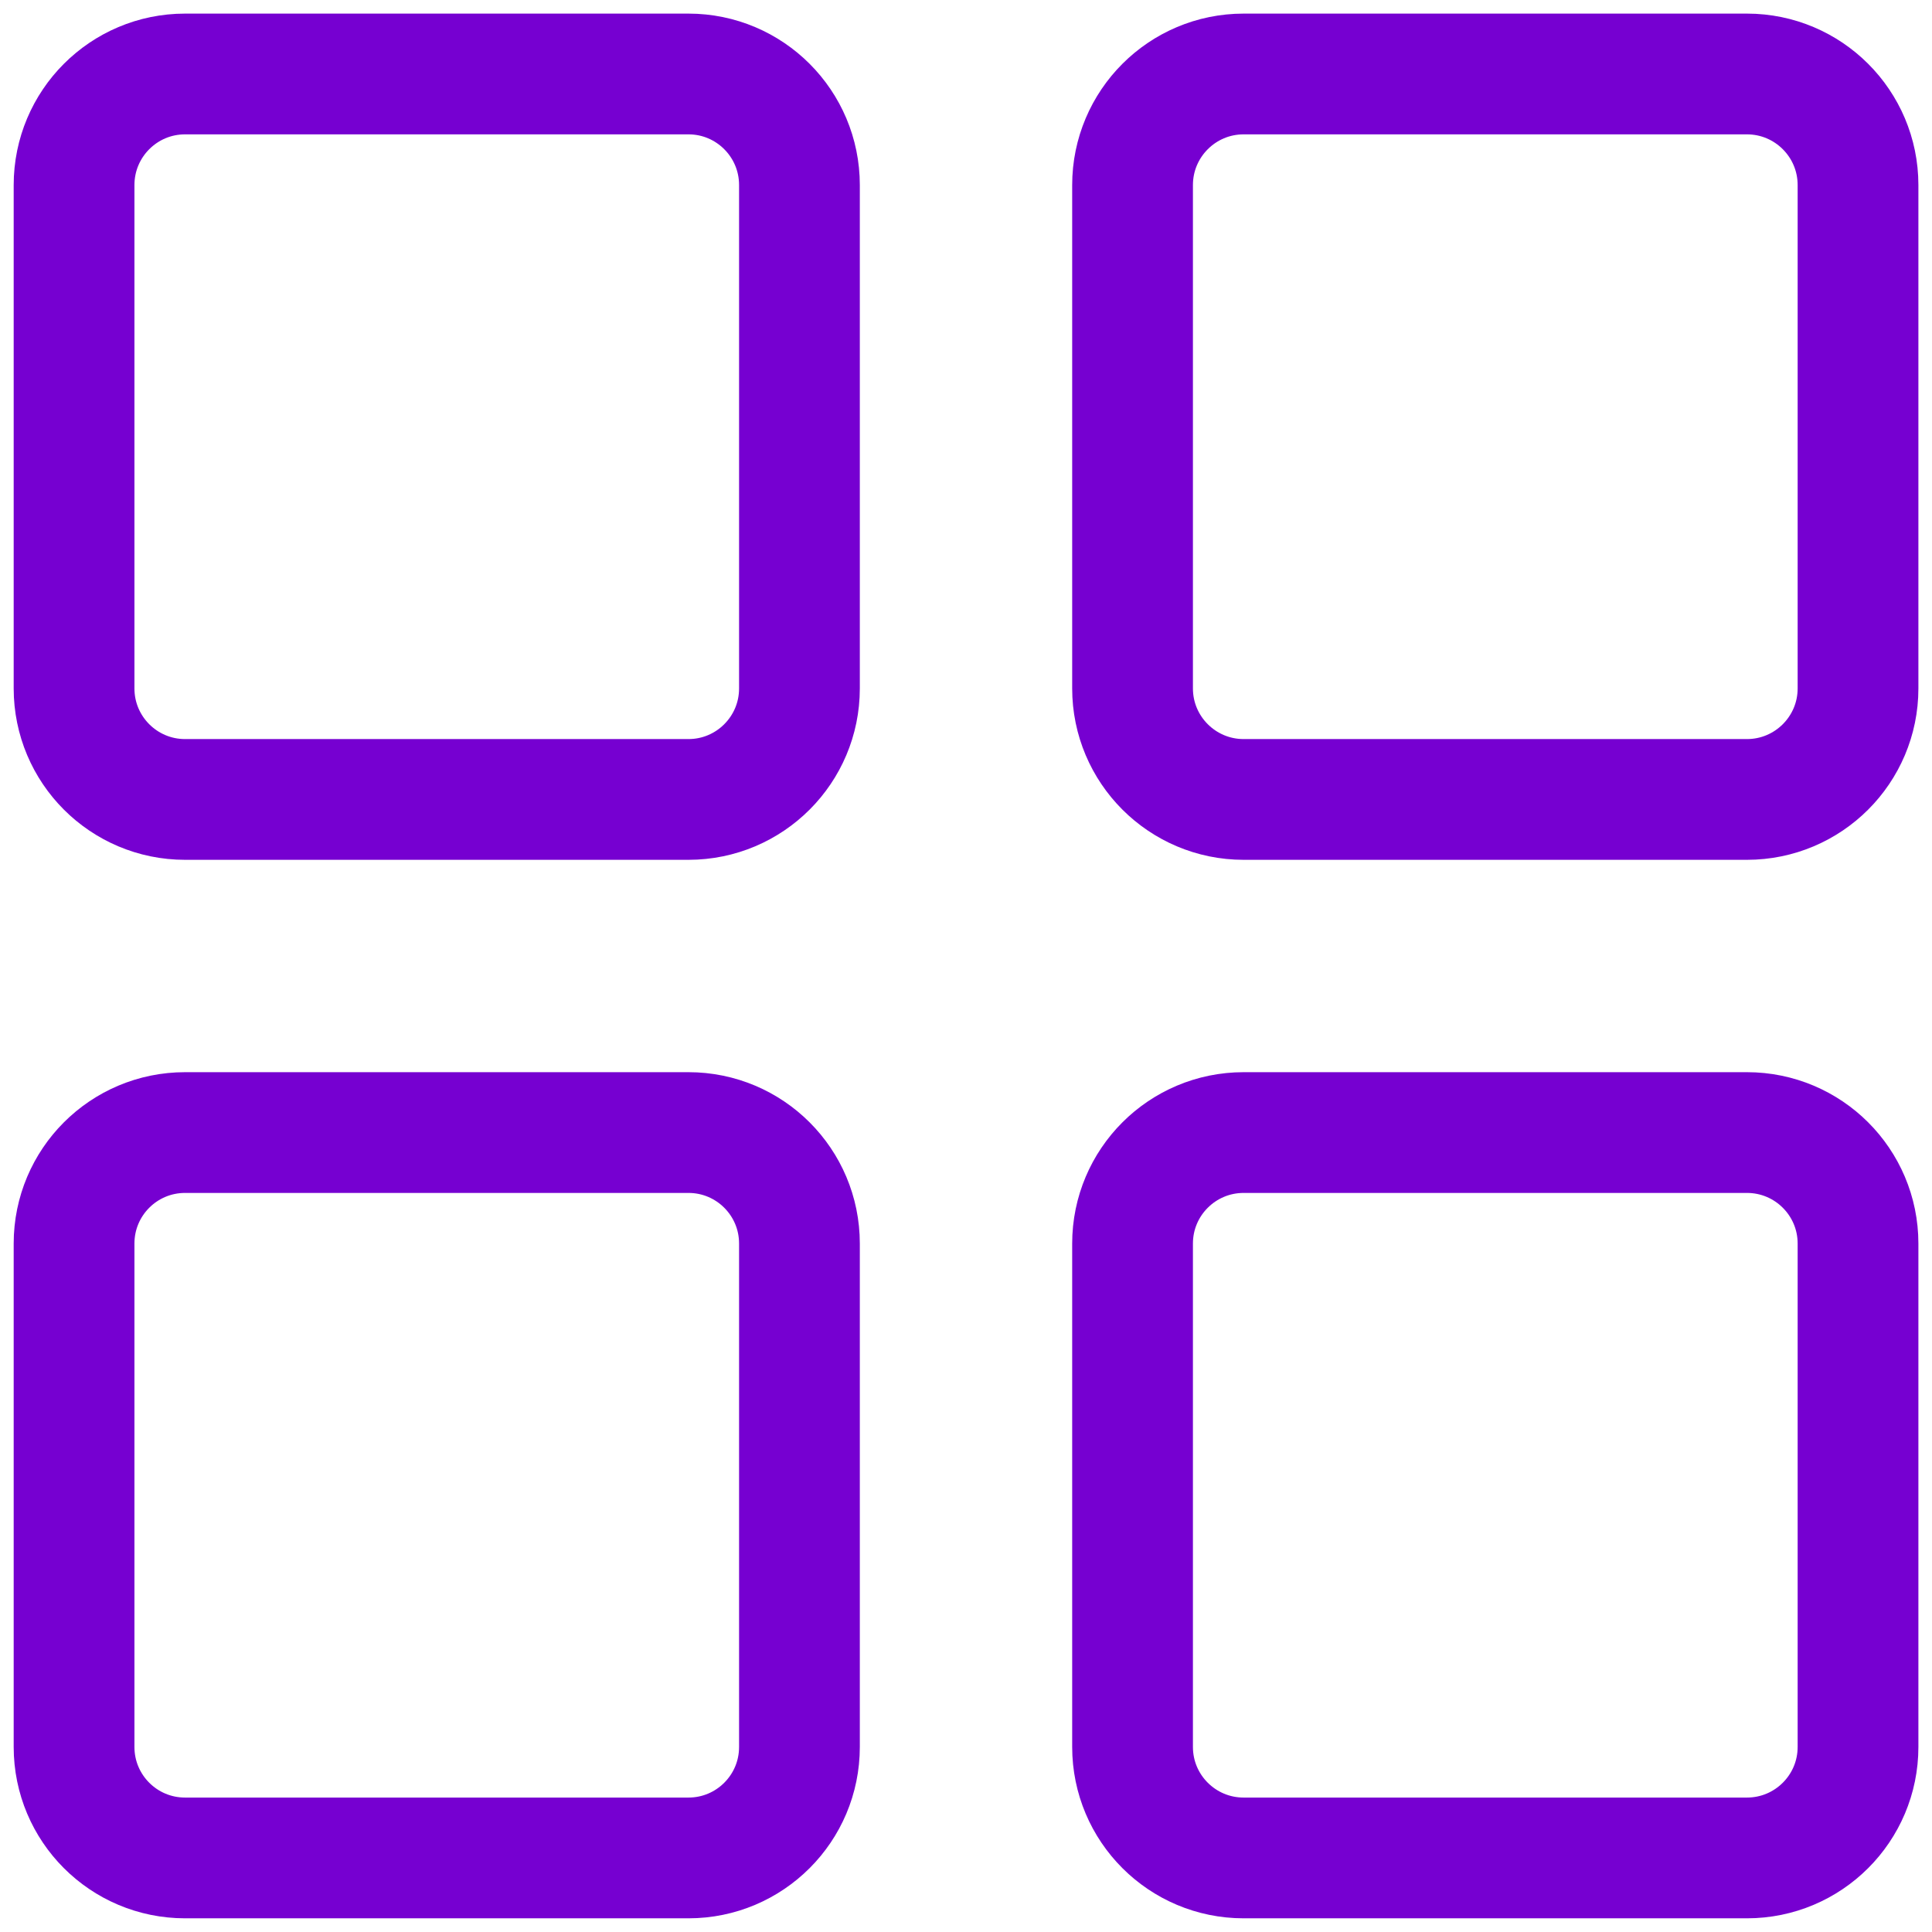
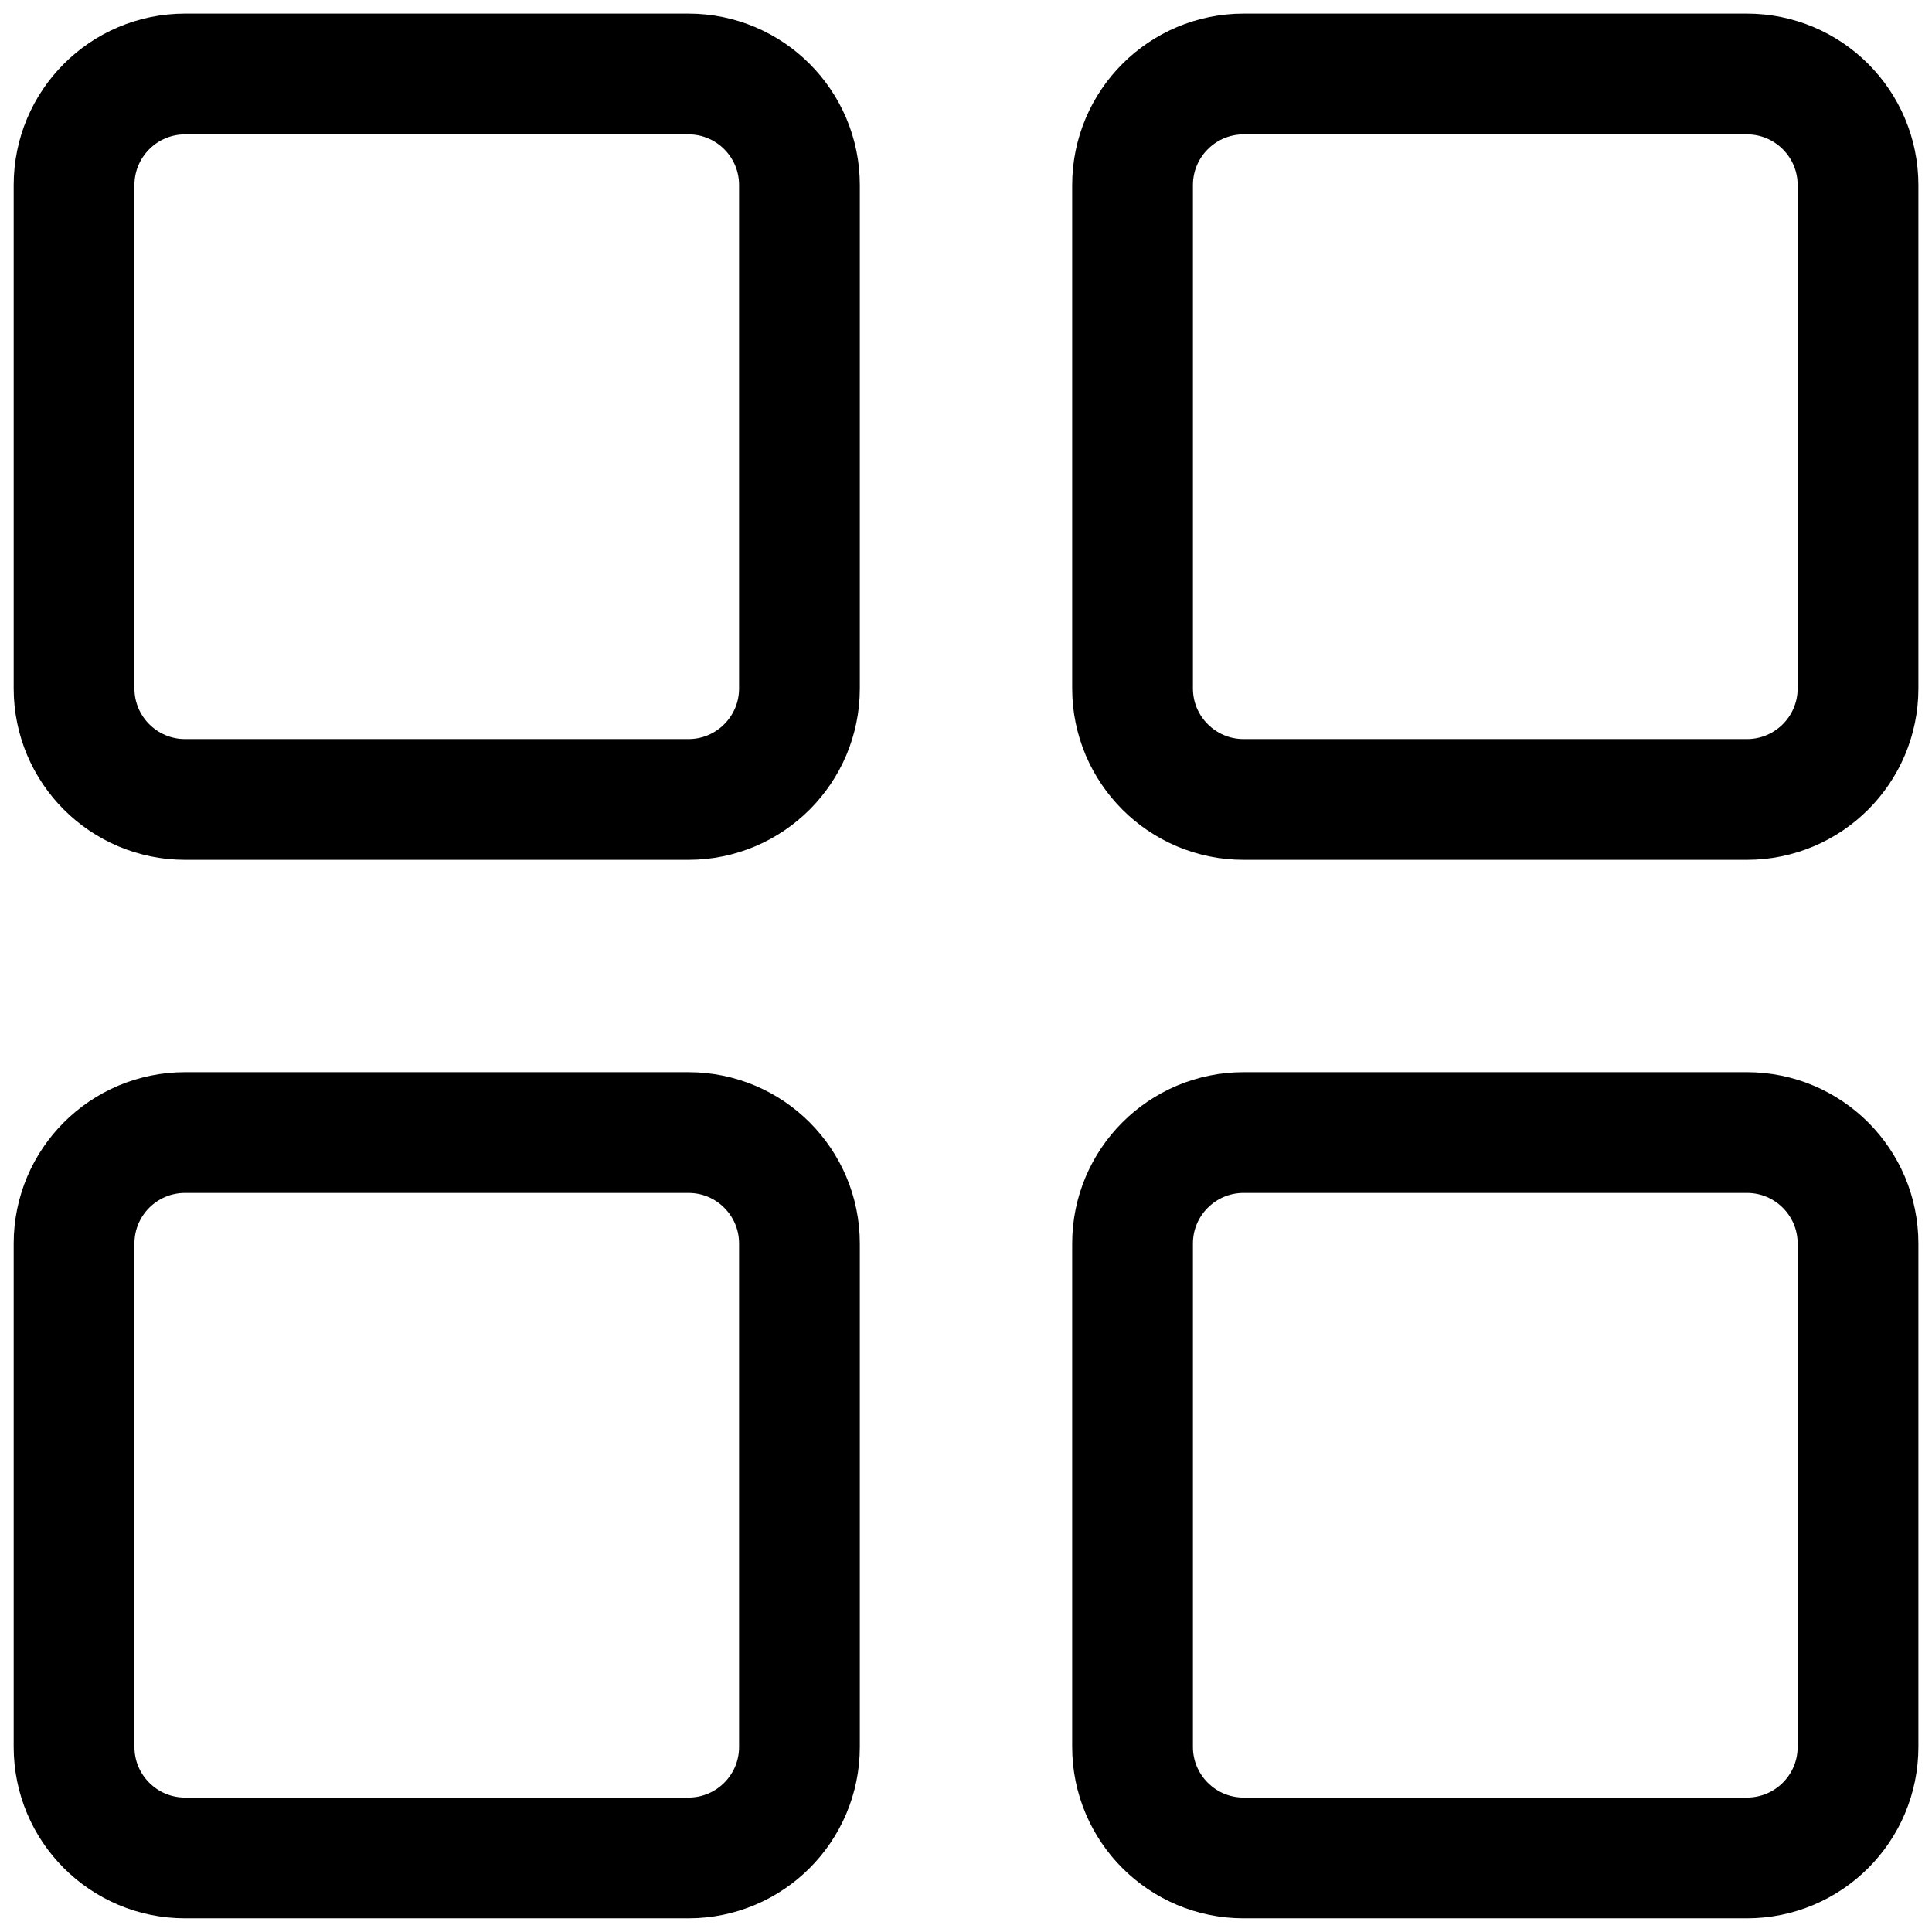
- <svg xmlns="http://www.w3.org/2000/svg" width="24" height="24" viewBox="0 0 24 24" stroke="#7600D1" fill="none">
+ <svg xmlns="http://www.w3.org/2000/svg" width="24" height="24" viewBox="0 0 24 24" stroke="currentColor" fill="none">
  <g clip-path="url(#clip0_1094_7262)">
    <path d="M8.552 0.919H2.299C1.537 0.919 0.92 1.537 0.92 2.299V8.552C0.92 9.313 1.537 9.931 2.299 9.931H8.552C9.314 9.931 9.931 9.313 9.931 8.552V2.299C9.931 1.537 9.314 0.919 8.552 0.919Z" stroke-width="1.5" />
    <path d="M21.701 0.919H15.449C14.687 0.919 14.069 1.537 14.069 2.299V8.552C14.069 9.313 14.687 9.931 15.449 9.931H21.701C22.463 9.931 23.081 9.313 23.081 8.552V2.299C23.081 1.537 22.463 0.919 21.701 0.919Z" stroke-width="1.5" />
    <path d="M8.552 14.069H2.299C1.537 14.069 0.92 14.686 0.92 15.448V21.701C0.92 22.463 1.537 23.08 2.299 23.08H8.552C9.314 23.08 9.931 22.463 9.931 21.701V15.448C9.931 14.686 9.314 14.069 8.552 14.069Z" stroke-width="1.5" />
    <path d="M21.701 14.069H15.449C14.687 14.069 14.069 14.686 14.069 15.448V21.701C14.069 22.463 14.687 23.08 15.449 23.08H21.701C22.463 23.08 23.081 22.463 23.081 21.701V15.448C23.081 14.686 22.463 14.069 21.701 14.069Z" stroke-width="1.5" />
  </g>
  <defs>
    <clipPath id="clip0_1094_7262">
      <rect width="24" height="24" />
    </clipPath>
  </defs>
</svg>
